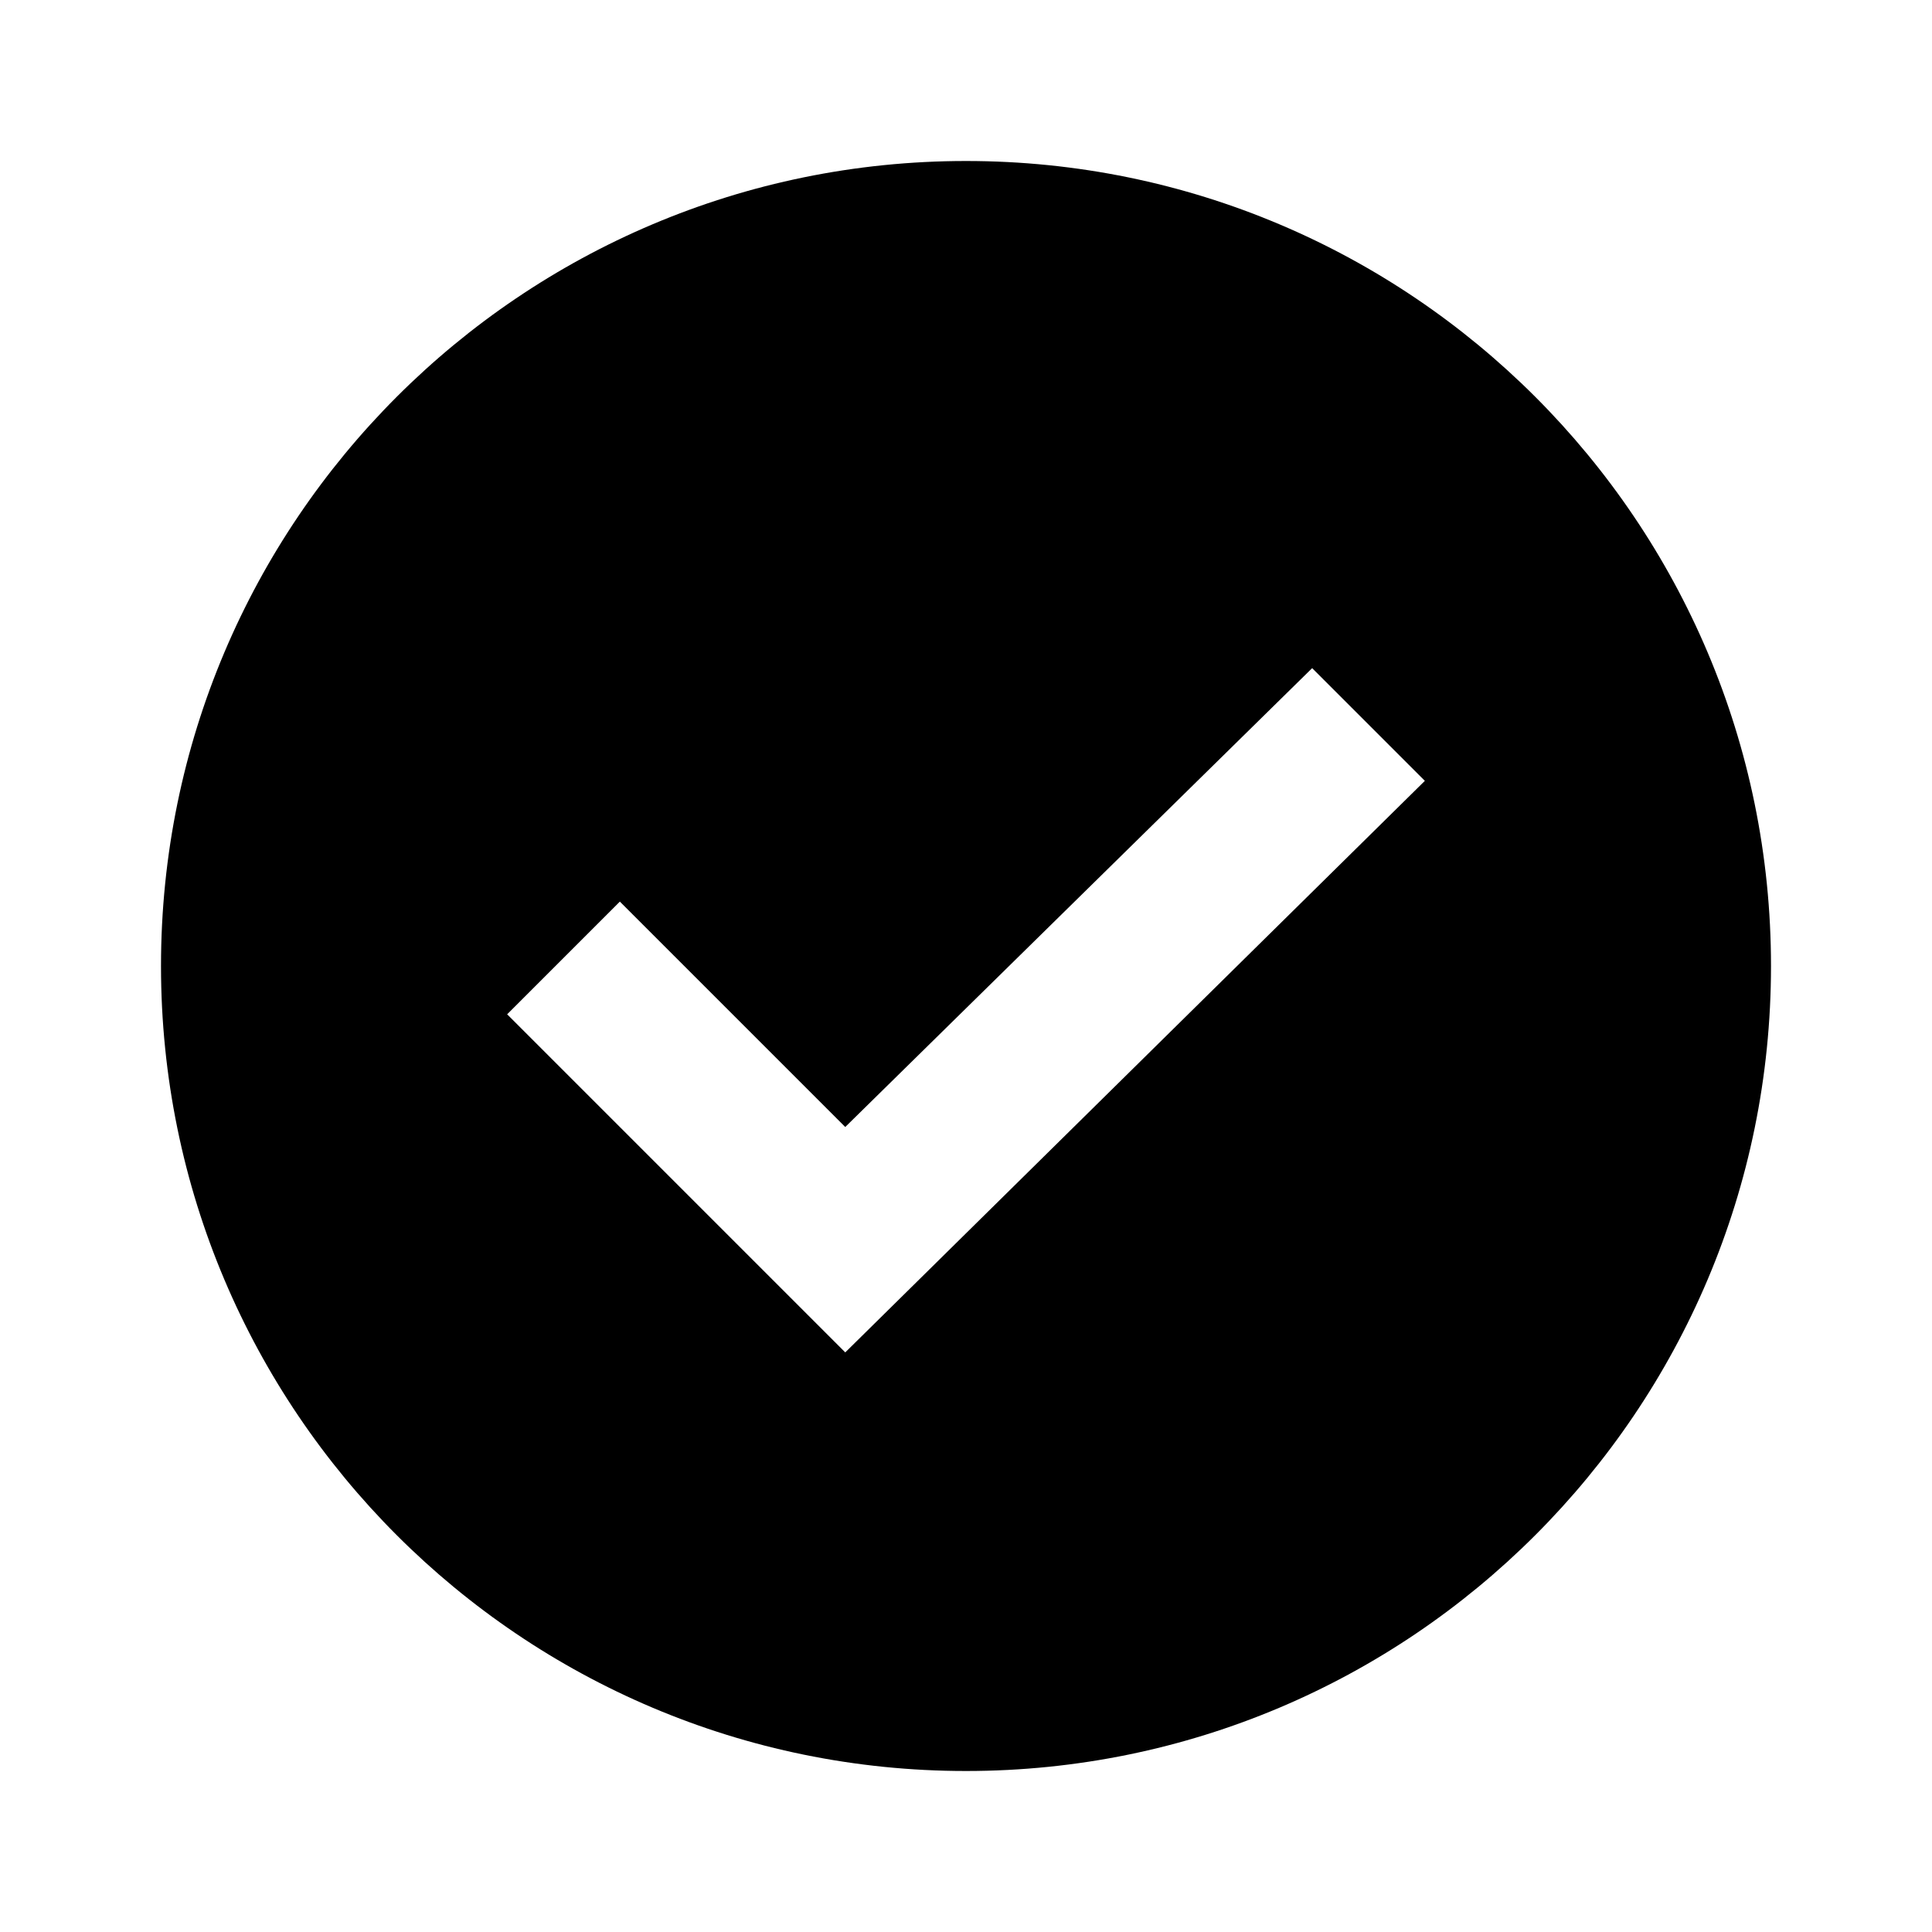
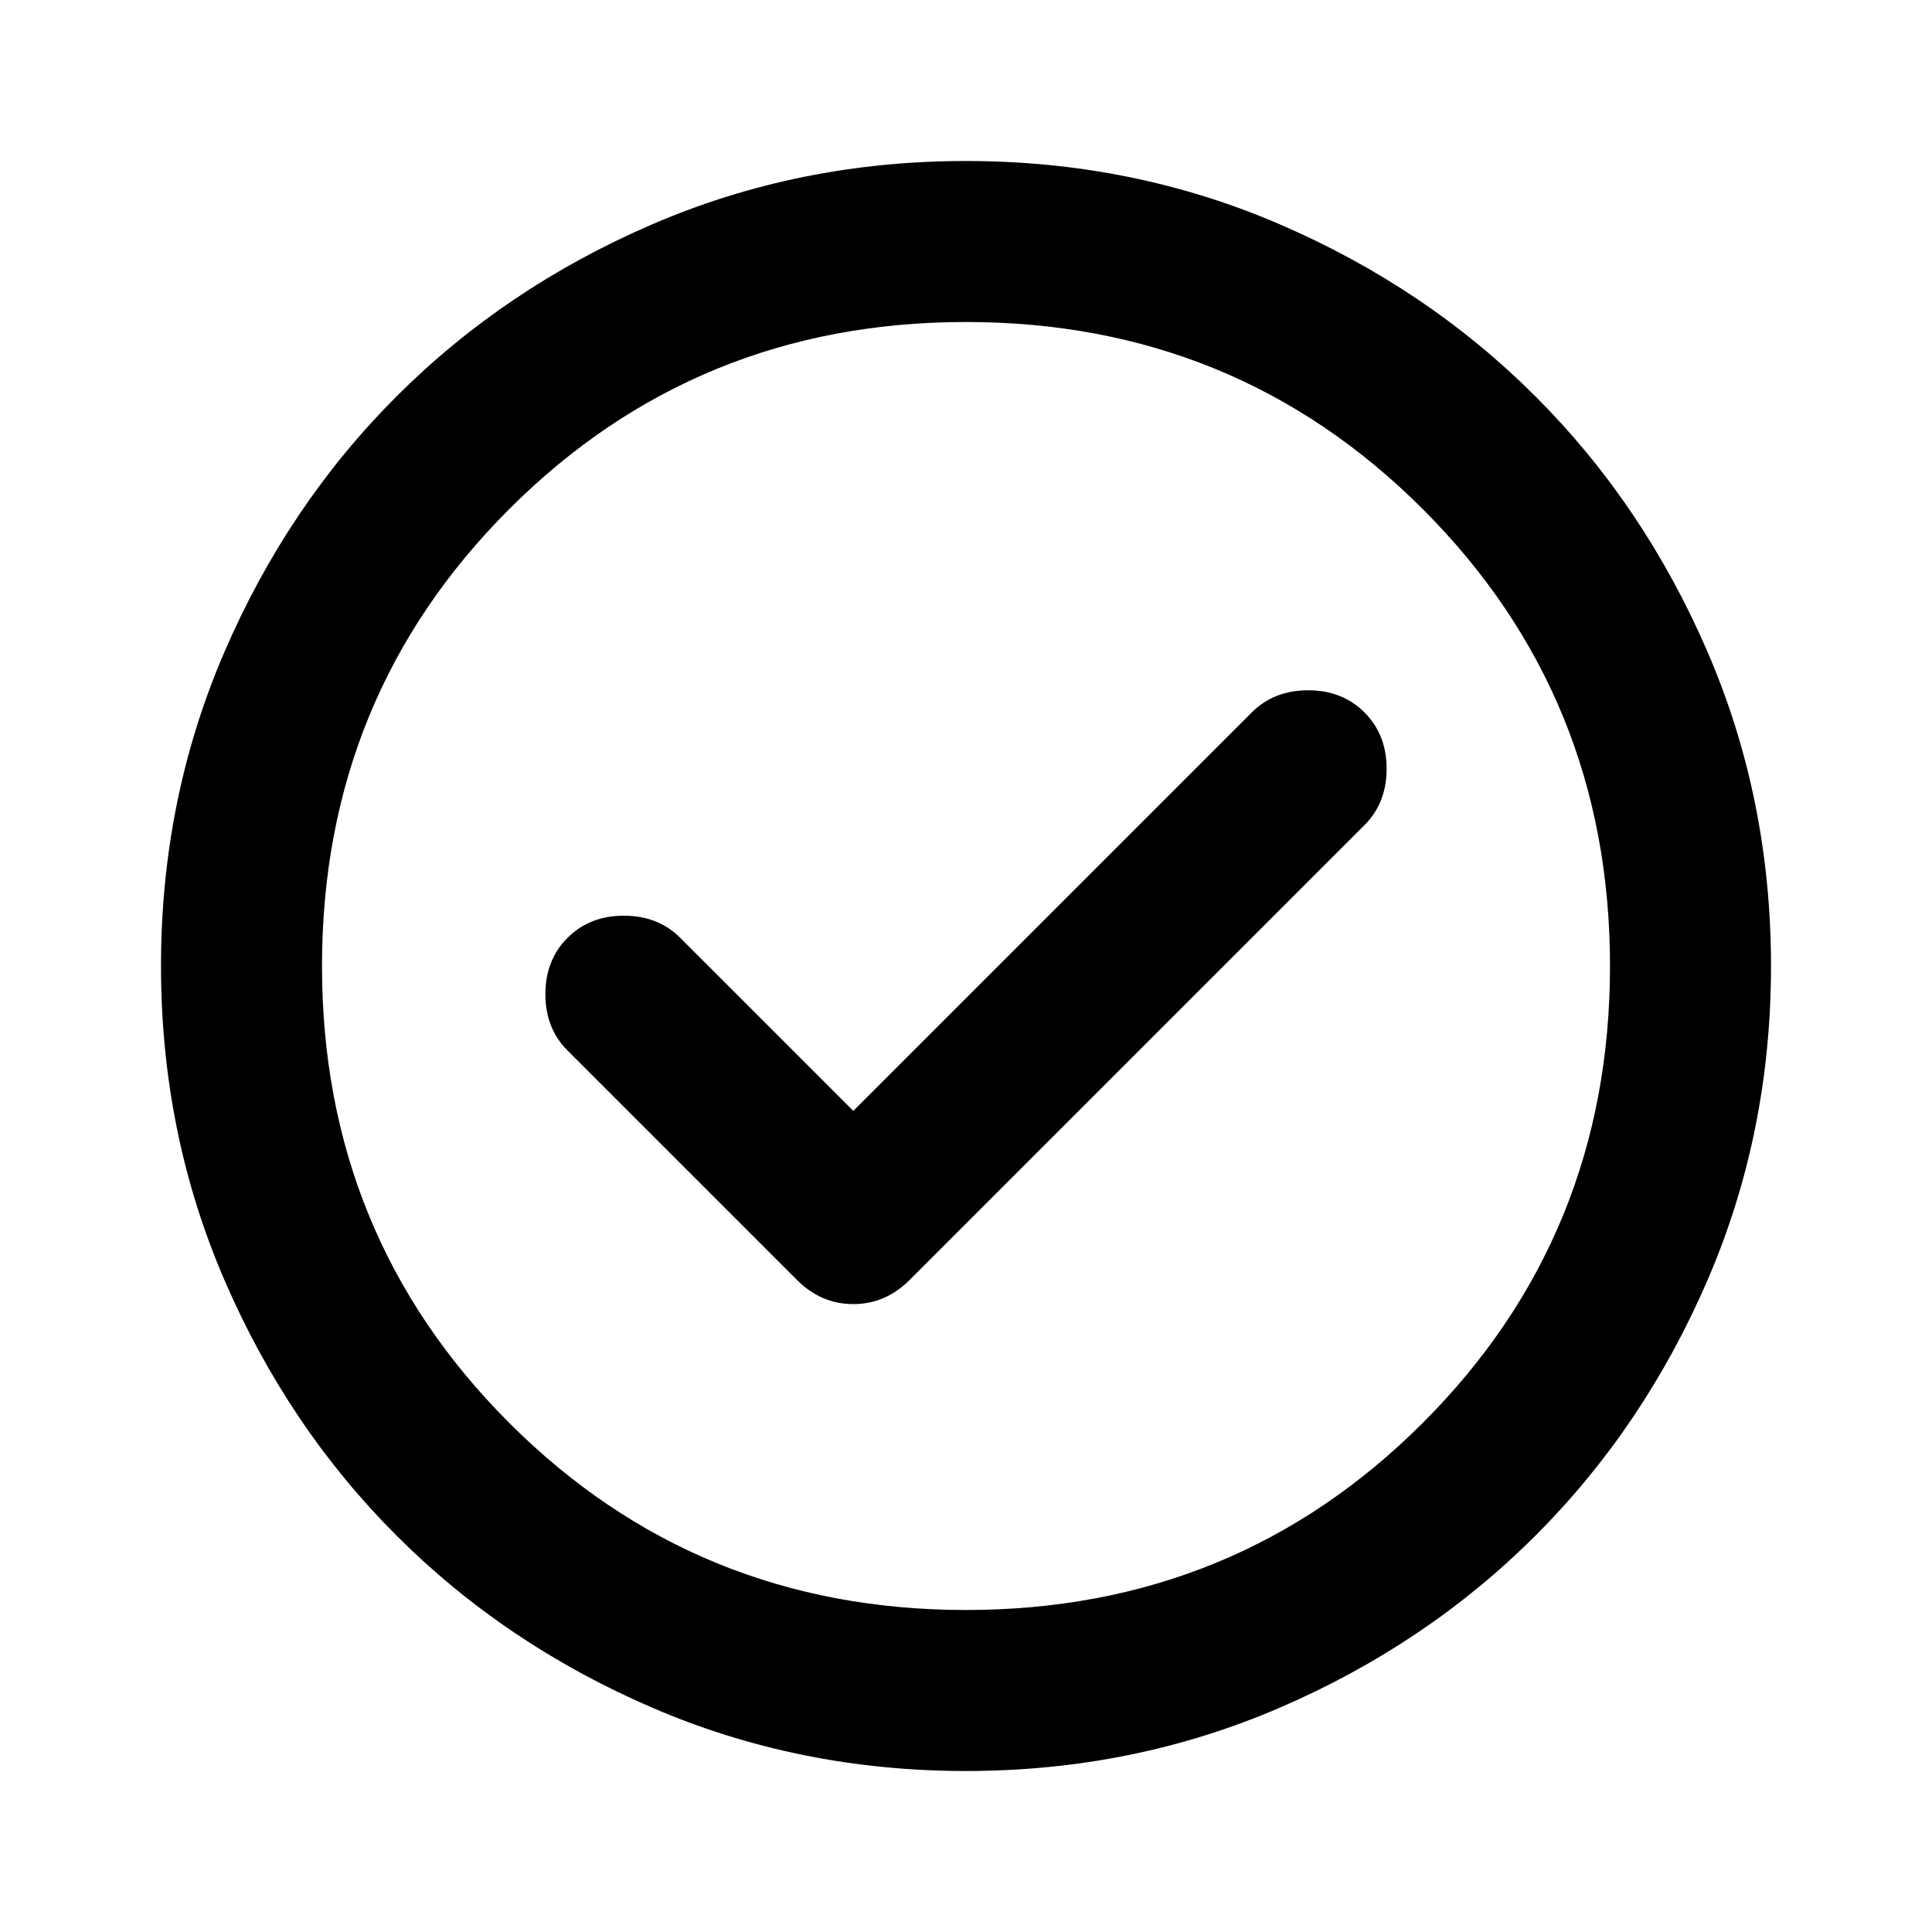
- <svg xmlns="http://www.w3.org/2000/svg" viewBox="0 0 24 24" width="20" height="20" fill="currentColor" aria-hidden="true">
-   <path d="M12 2a10 10 0 1 1 0 20 10 10 0 0 1 0-20Zm4.3 6.3L10.5 14l-2.8-2.8-1.4 1.4 4.2 4.2 7.2-7.1-1.4-1.4Z" />
+ <svg xmlns="http://www.w3.org/2000/svg" viewBox="0 -960 960 960" width="20" height="20" fill="currentColor" aria-hidden="true">
+   <path d="m424-408-86-86q-11-11-28-11t-28 11q-11 11-11 28t11 28l114 114q12 12 28 12t28-12l226-226q11-11 11-28t-11-28q-11-11-28-11t-28 11L424-408Zm56 328q-83 0-156-31.5T197-197q-54-54-85.5-127T80-480q0-83 31.5-156T197-763q54-54 127-85.5T480-880q83 0 156 31.5T763-763q54 54 85.5 127T880-480q0 83-31.5 156T763-197q-54 54-127 85.5T480-80Zm0-80q134 0 227-93t93-227q0-134-93-227t-227-93q-134 0-227 93t-93 227q0 134 93 227t227 93Zm0-320Z" />
</svg>
